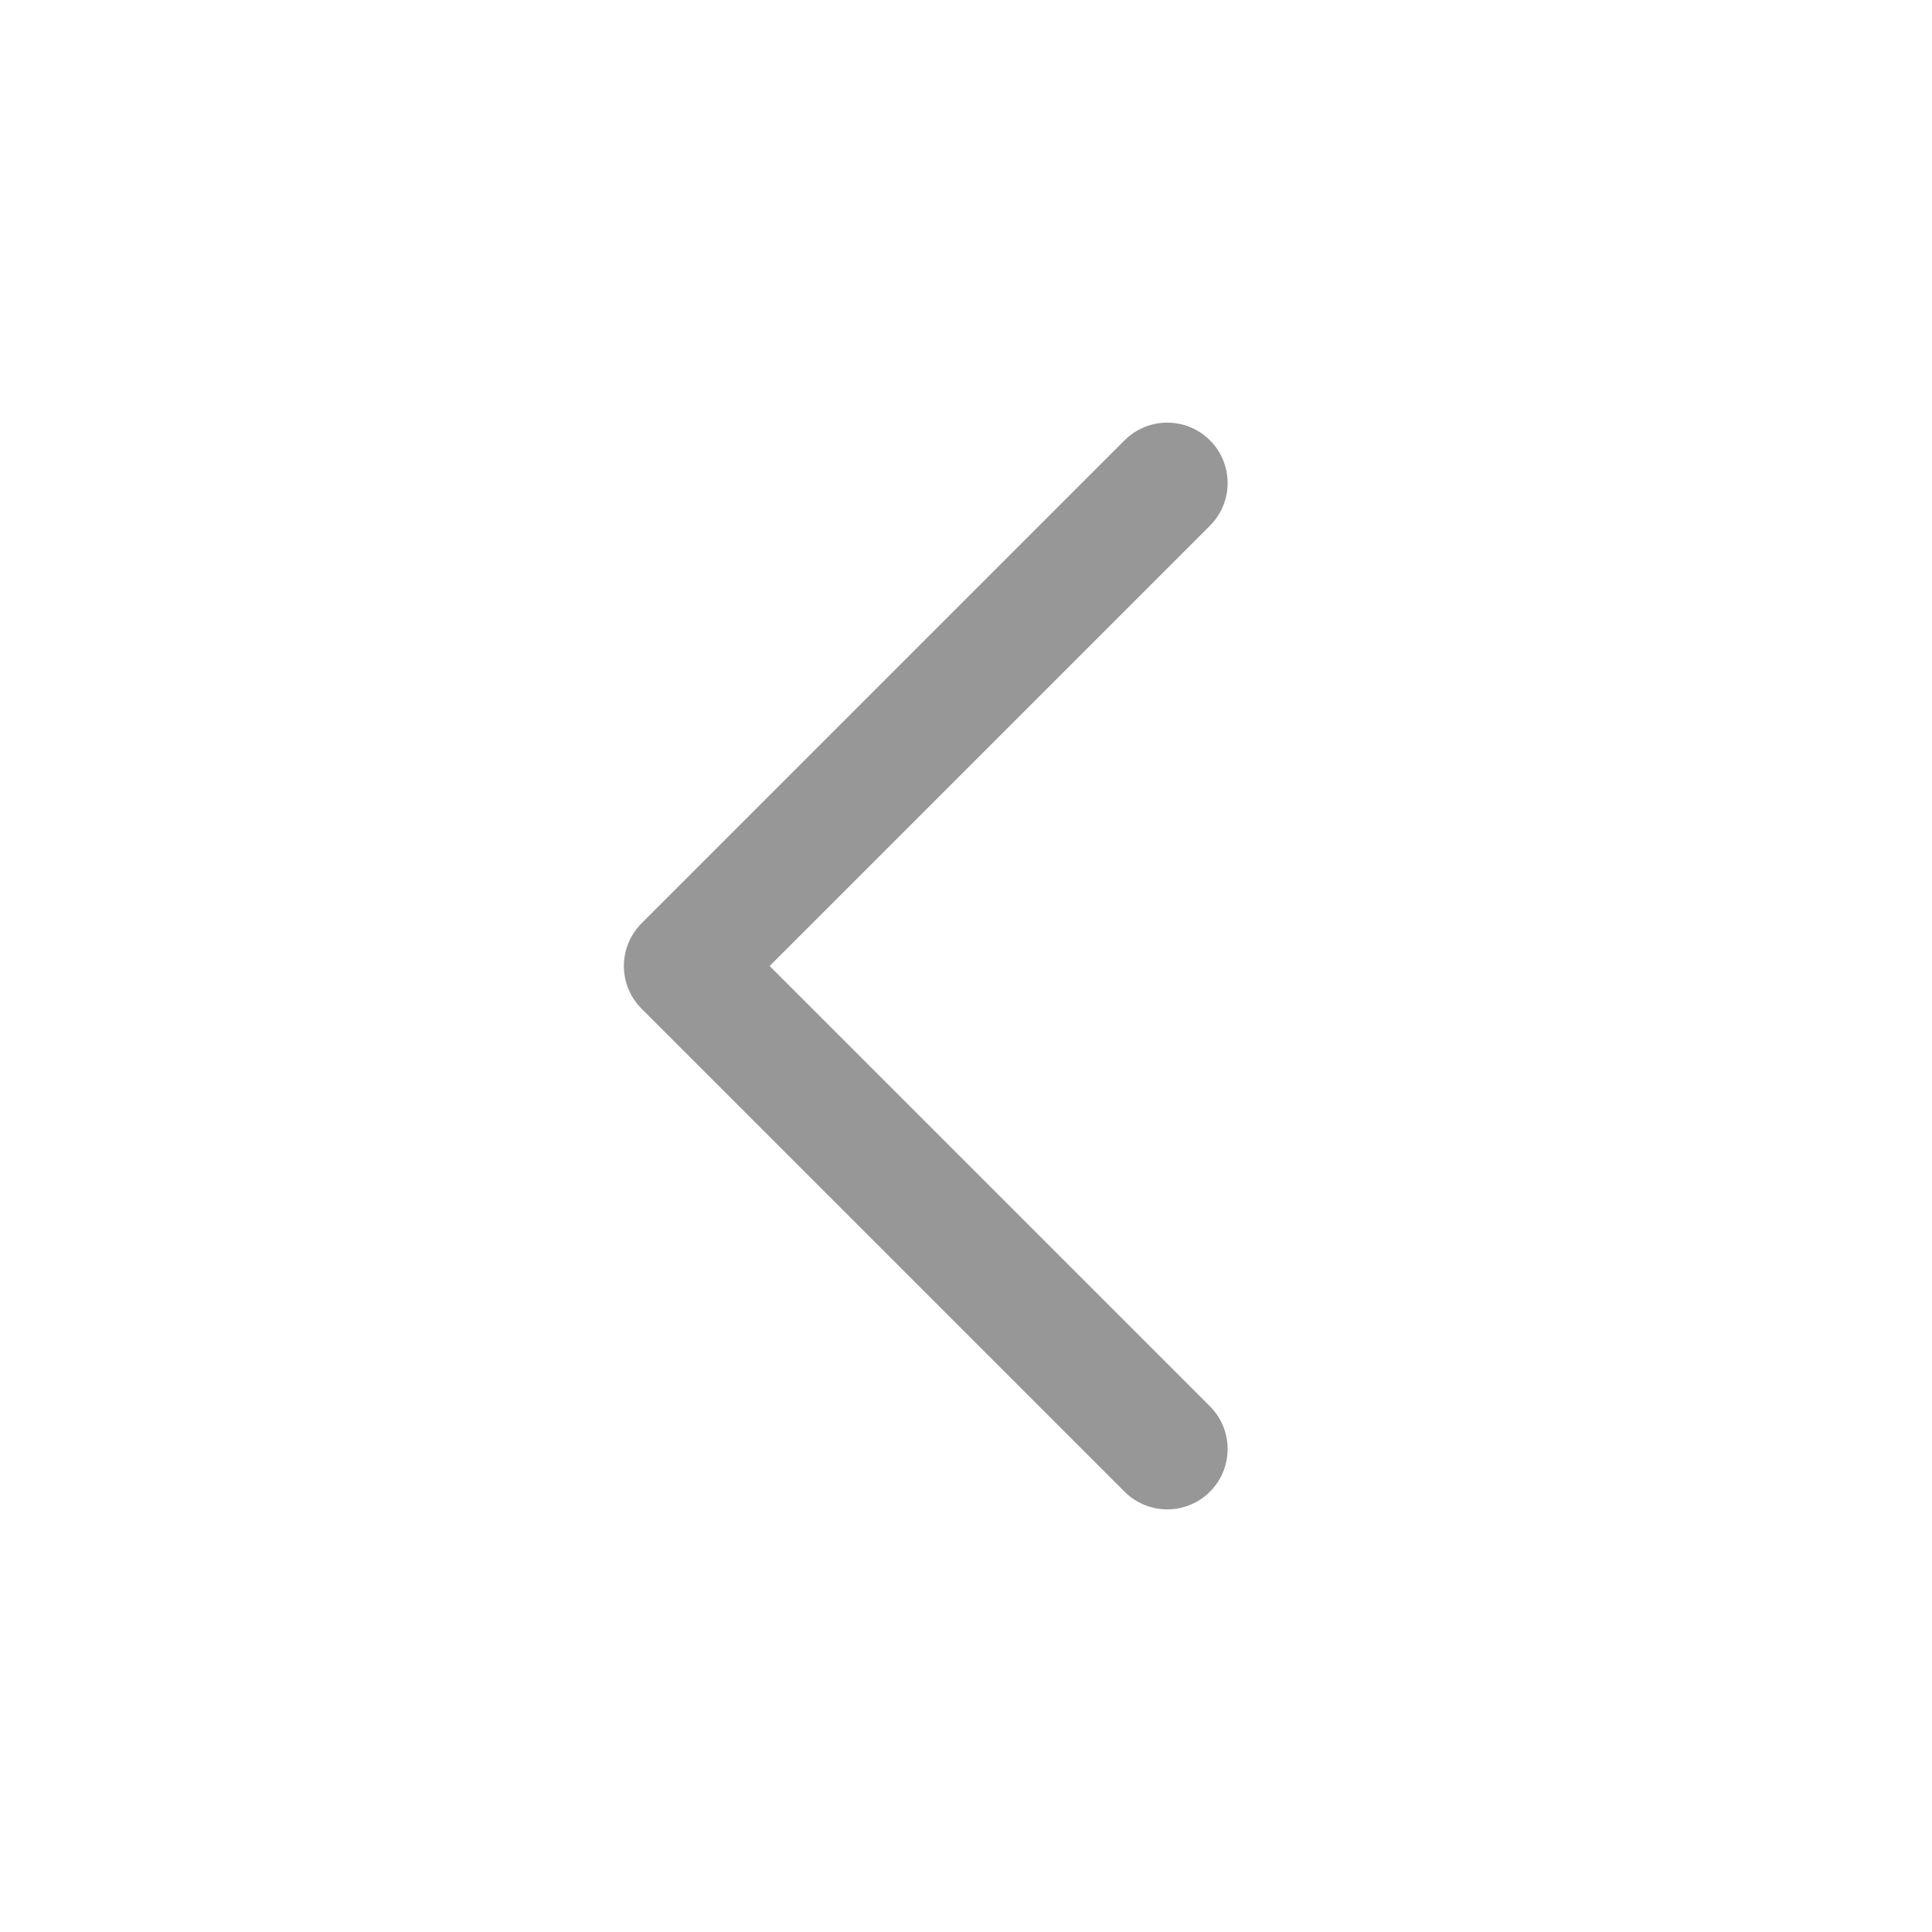
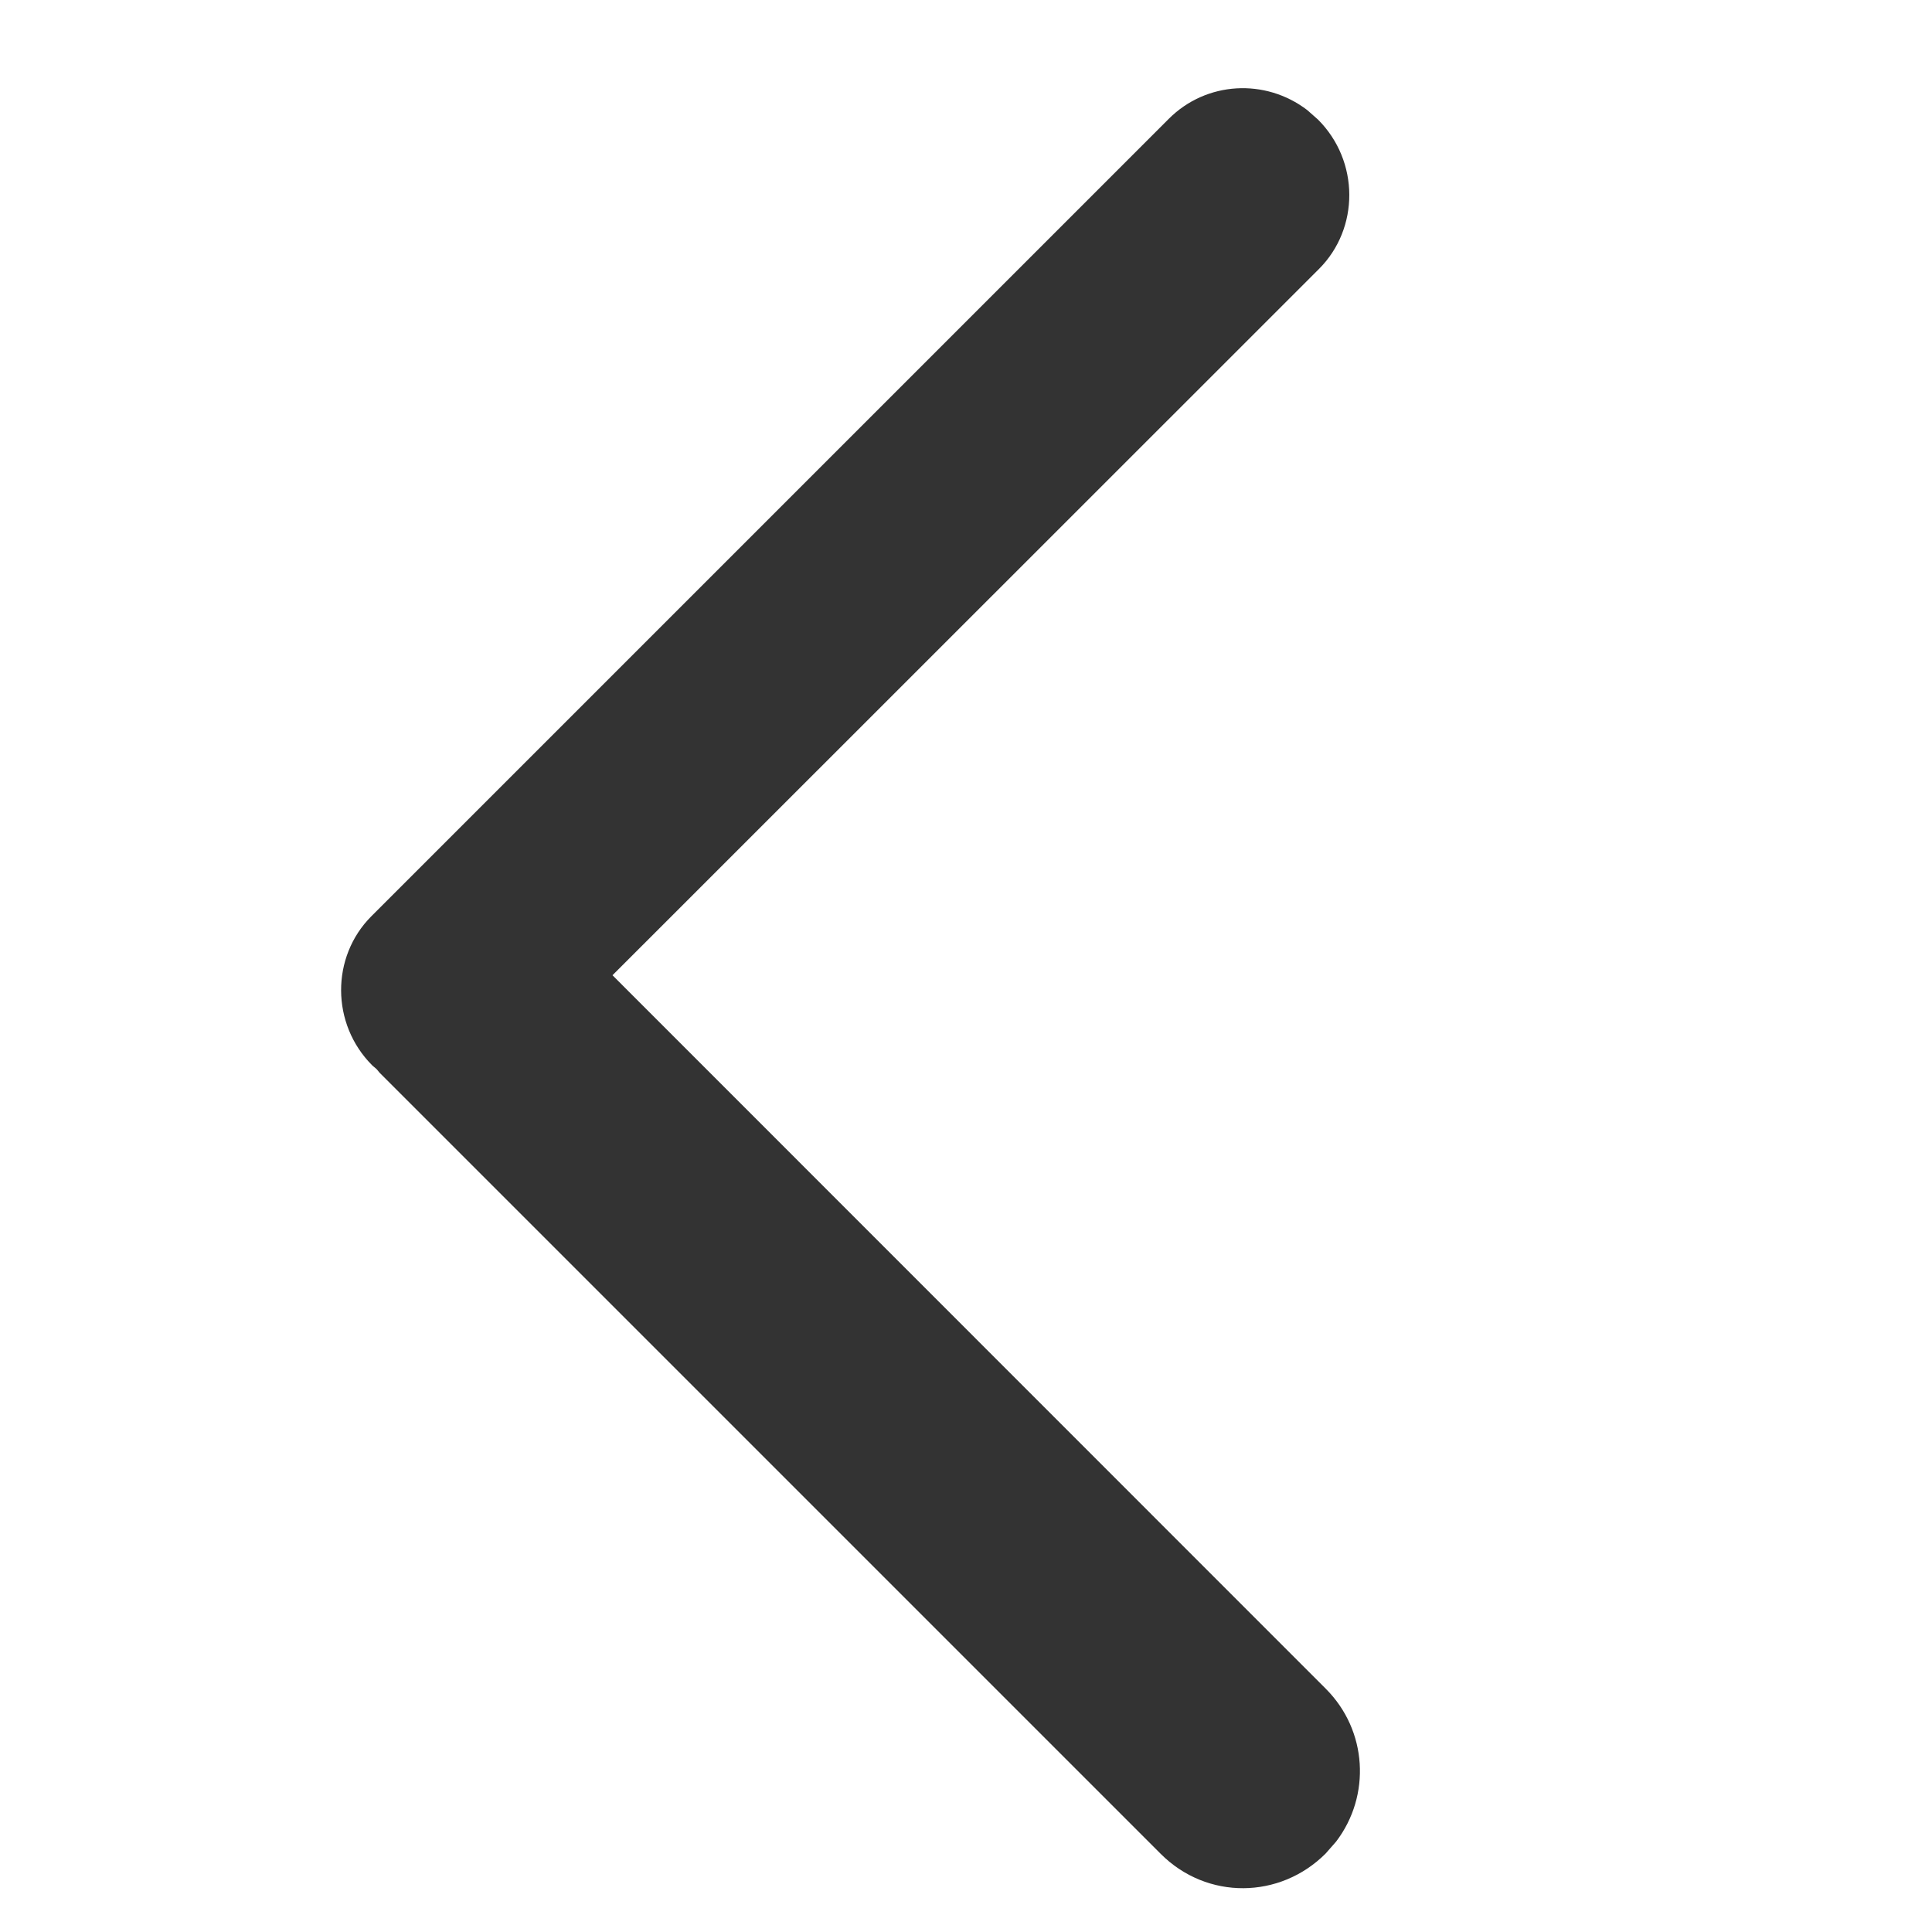
- <svg xmlns="http://www.w3.org/2000/svg" width="24px" height="24px" viewBox="0 0 24 24" version="1.1">
-   <g id="icon" stroke="none" stroke-width="1" fill="none" fill-rule="evenodd" stroke-linecap="round" stroke-linejoin="round">
-     <g id="icon_back_24" stroke="#979797" stroke-width="1.5">
-       <g id="后退">
-         <polyline id="路径-5" points="14.5 6 8.5 12 14.5 18" />
-       </g>
-     </g>
+ <svg xmlns="http://www.w3.org/2000/svg" width="13px" height="13px" viewBox="0 0 13 13" version="1.1">
+   <g id="icon" stroke="none" stroke-width="1" fill="none" fill-rule="evenodd">
+     <path d="M4.578,2.164 C4.973,2.164 5.293,2.484 5.293,2.87 L5.292,9.592 L12.081,9.593 C12.477,9.593 12.805,9.886 12.857,10.271 L12.864,10.378 C12.864,10.812 12.522,11.164 12.081,11.164 L4.647,11.164 L4.618,11.161 L4.578,11.164 C4.184,11.164 3.864,10.844 3.864,10.458 L3.864,2.87 C3.864,2.513 4.13,2.217 4.481,2.17 L4.578,2.164 Z" id="Combined-Shape" fill="#333333" transform="translate(8.363961, 6.663961) rotate(-315) translate(-8.363961, -6.663961) " />
  </g>
</svg>
